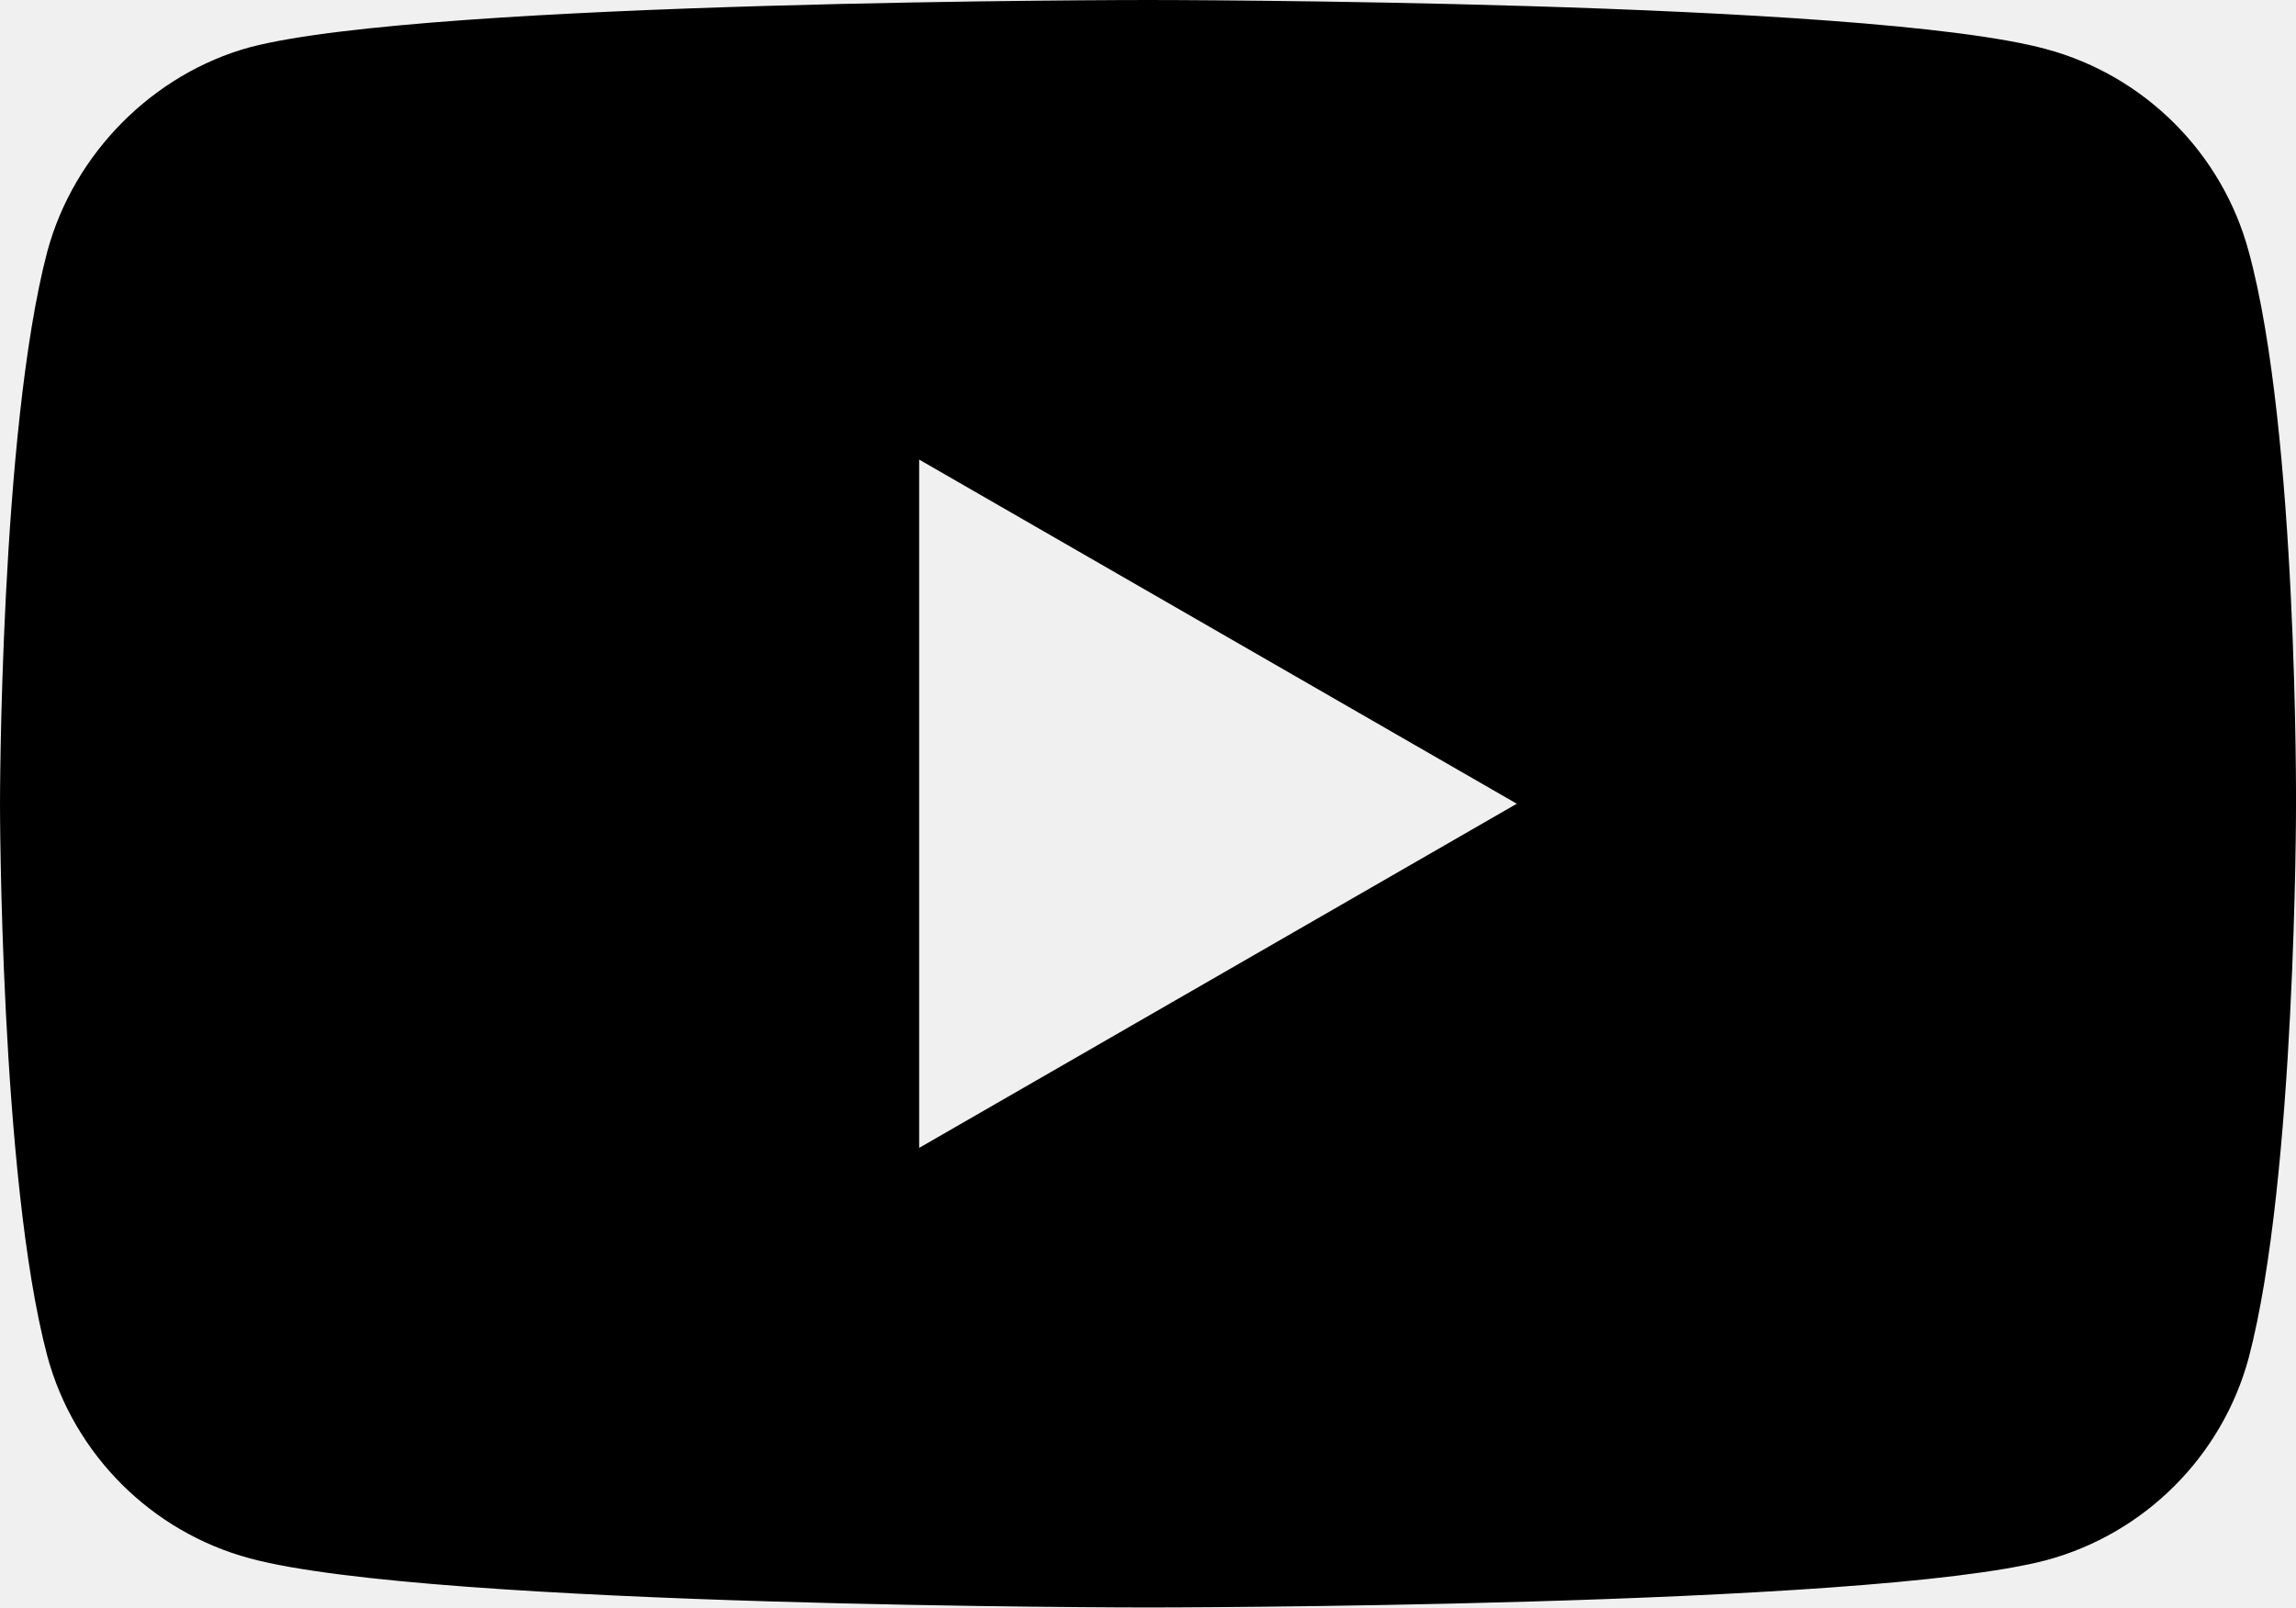
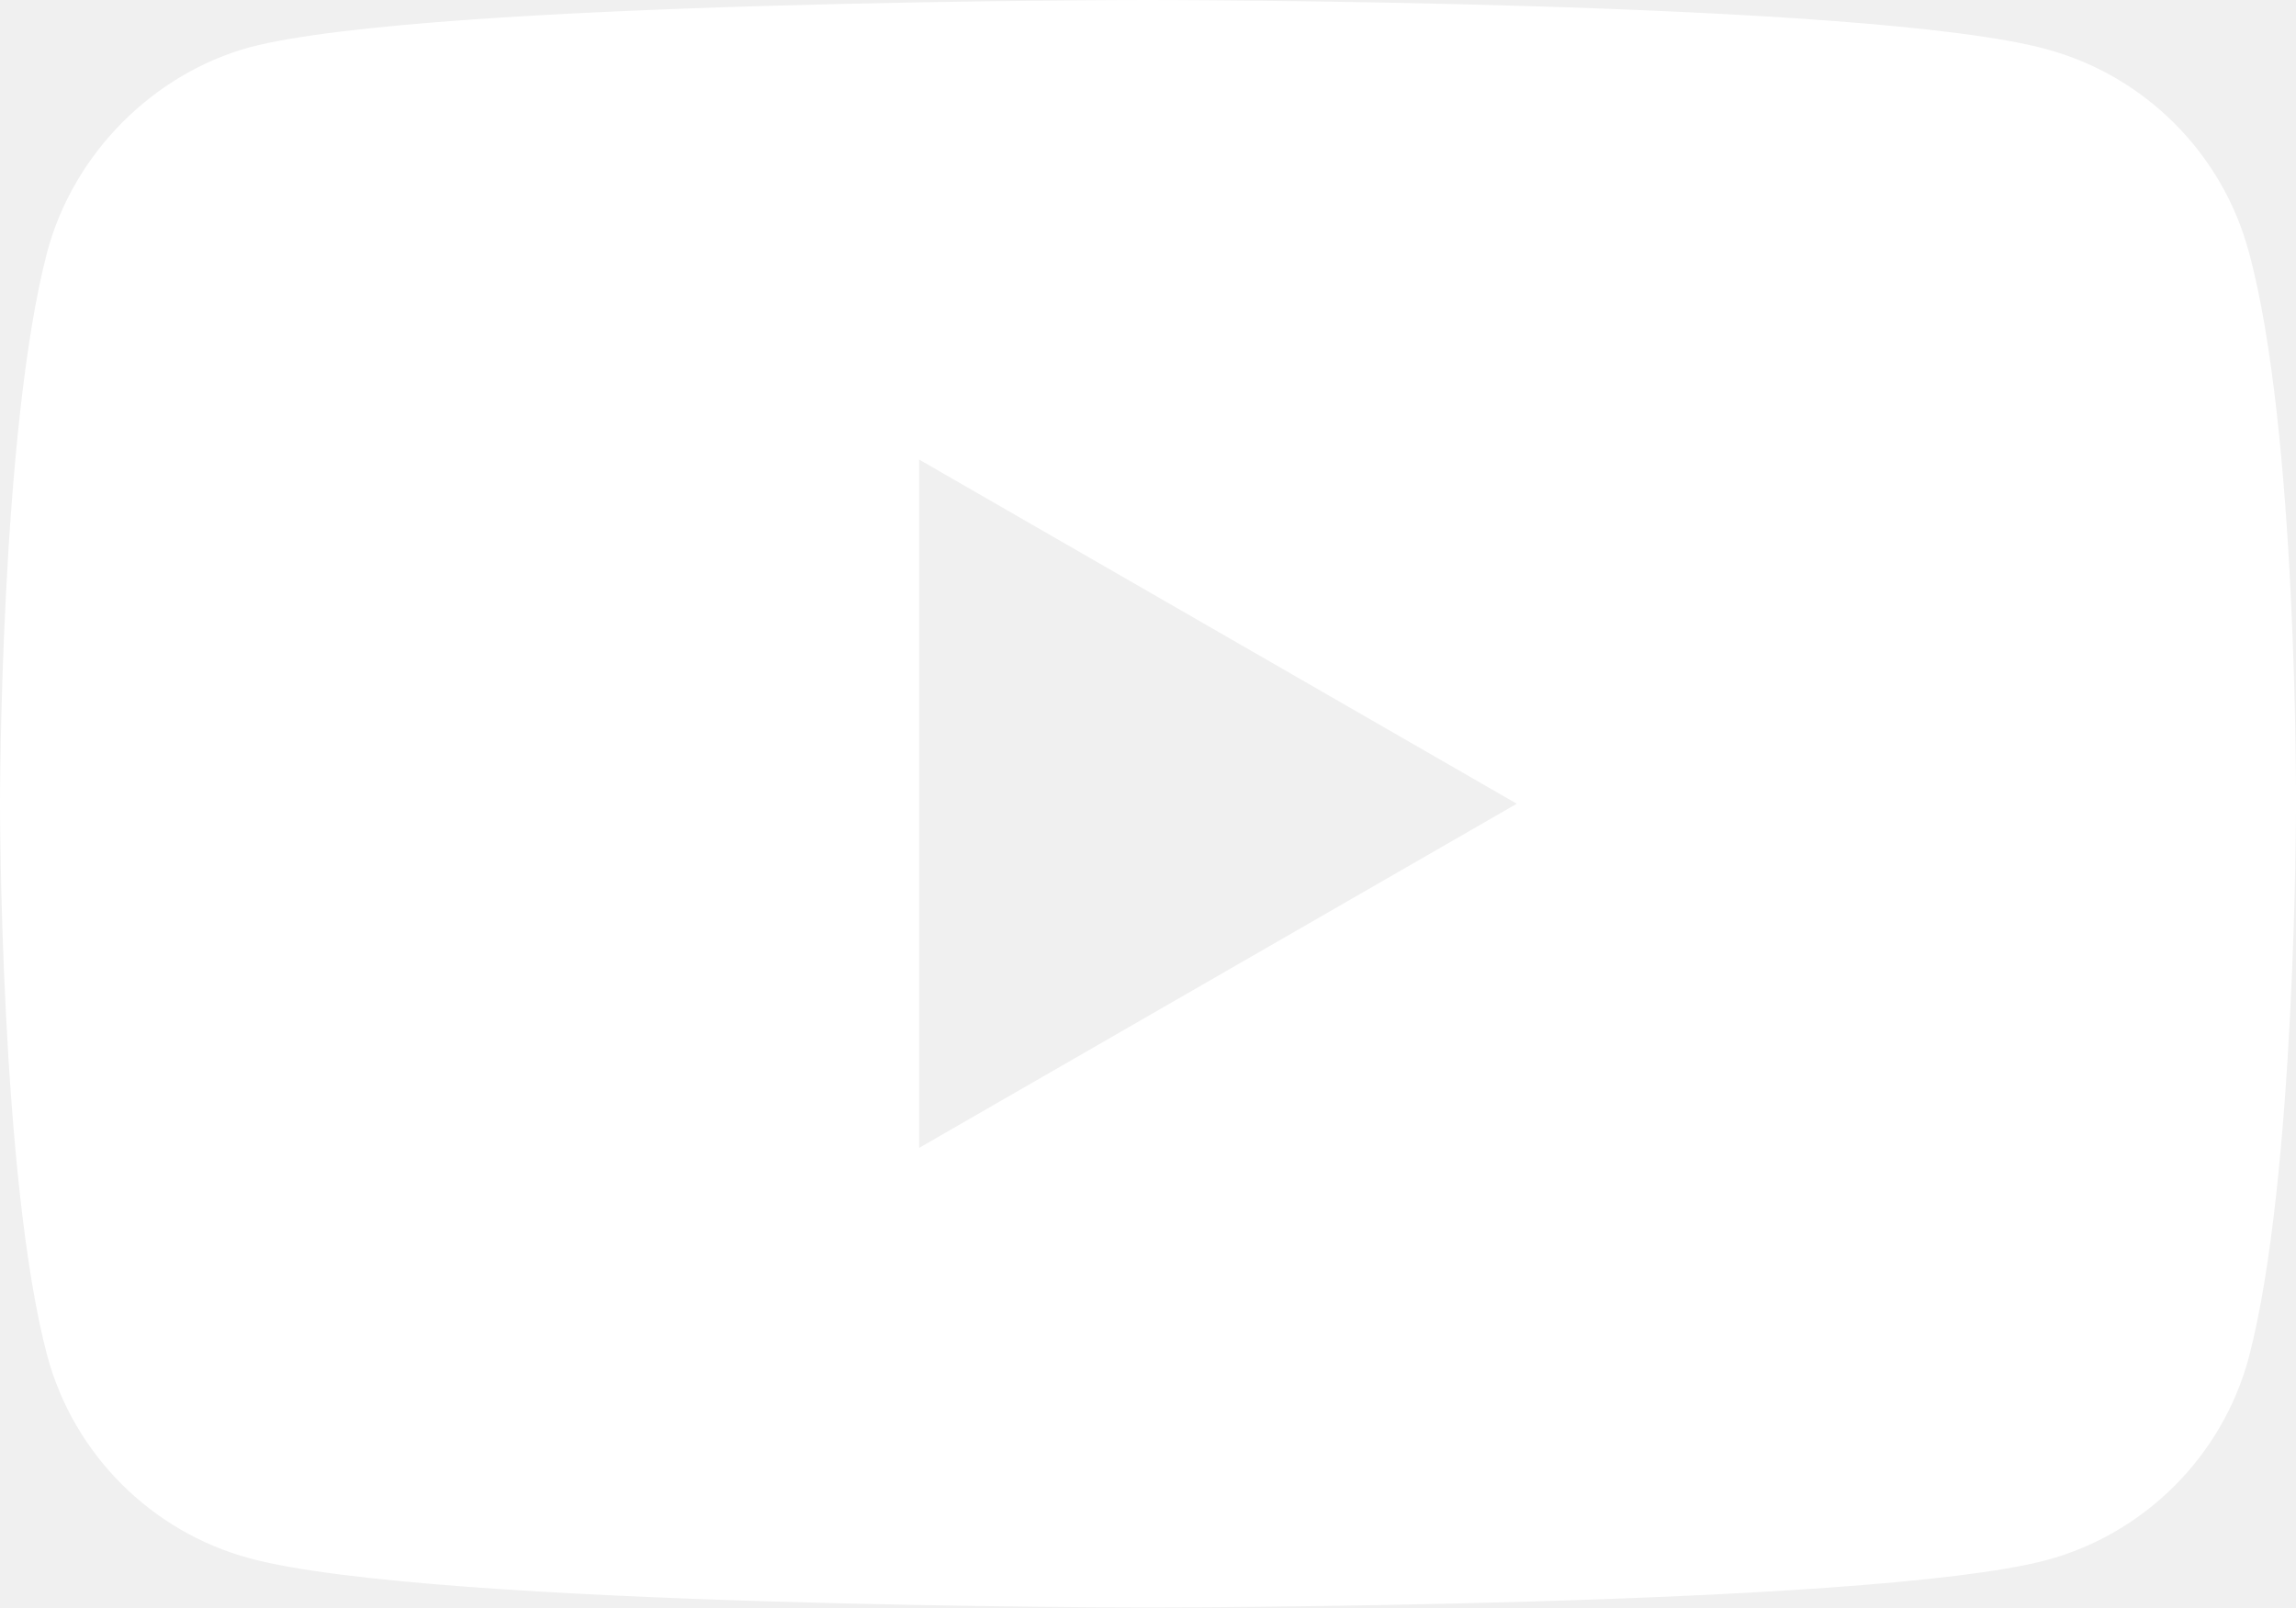
<svg xmlns="http://www.w3.org/2000/svg" xml:space="preserve" id="Layer_1" width="71.412" height="50" x="0" y="0" version="1.1" viewBox="0 0 71.412 50">
  <style id="style3" type="text/css">
    .st0{fill:red}.st1{fill:#fff}.st2{fill:#282828}
  </style>
  <g id="g5" transform="scale(.58824)">
-     <path id="path7" fill="#000000" fill-opacity="1" d="M35.705 0S13.354 0 7.766 1.471c-3 .824-5.471 3.295-6.295 6.354C0 13.412 0 25 0 25s0 11.646 1.471 17.176c.824 3.059 3.236 5.471 6.295 6.295C13.413 50 35.705 50 35.705 50s22.353-0 27.941-1.471c3.059-.824 5.471-3.236 6.295-6.295 1.471-5.588 1.471-17.176 1.471-17.176s.059-11.646-1.471-17.234c-.824-3.059-3.236-5.471-6.295-6.295C58.058-0 35.705 0 35.705 0zm-7.117 14.295L47.176 25l-18.588 10.705V14.295z" transform="scale(1.7)" />
+     <path id="path7" fill="#ffffff" fill-opacity="1" d="M35.705 0S13.354 0 7.766 1.471c-3 .824-5.471 3.295-6.295 6.354C0 13.412 0 25 0 25s0 11.646 1.471 17.176c.824 3.059 3.236 5.471 6.295 6.295C13.413 50 35.705 50 35.705 50s22.353-0 27.941-1.471c3.059-.824 5.471-3.236 6.295-6.295 1.471-5.588 1.471-17.176 1.471-17.176s.059-11.646-1.471-17.234c-.824-3.059-3.236-5.471-6.295-6.295C58.058-0 35.705 0 35.705 0zm-7.117 14.295L47.176 25l-18.588 10.705V14.295z" transform="scale(1.7)" />
  </g>
</svg>
